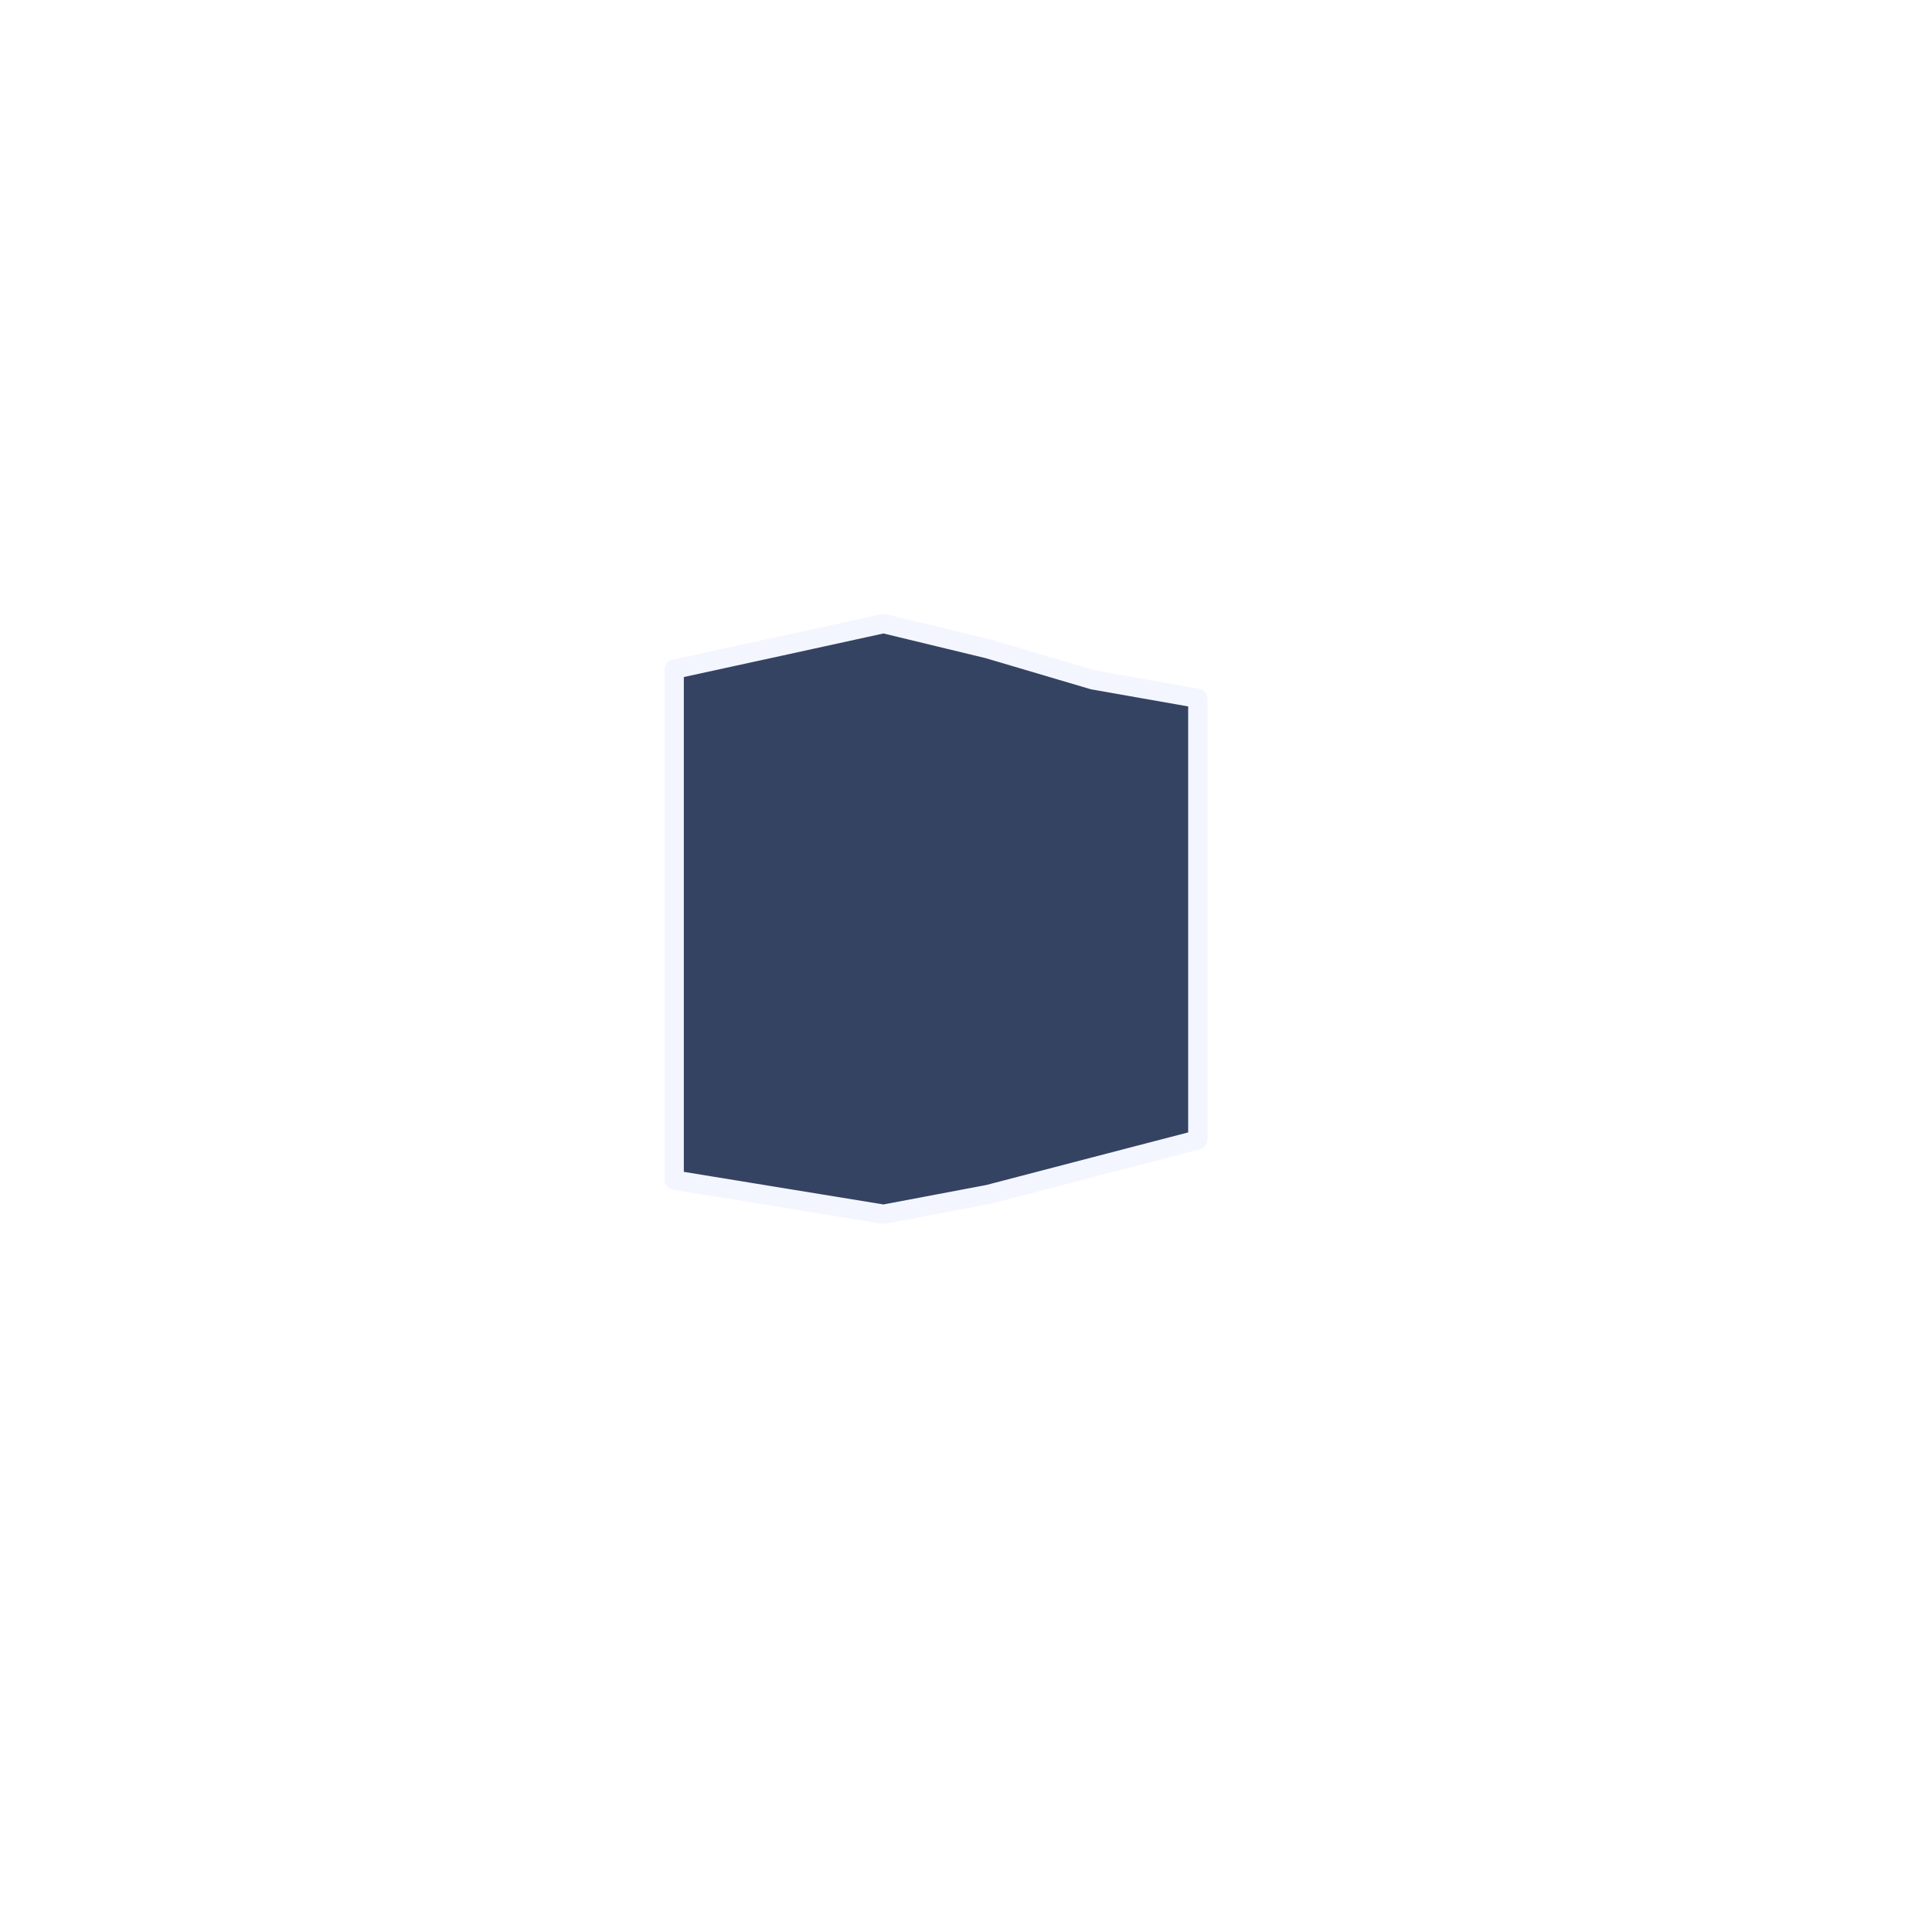
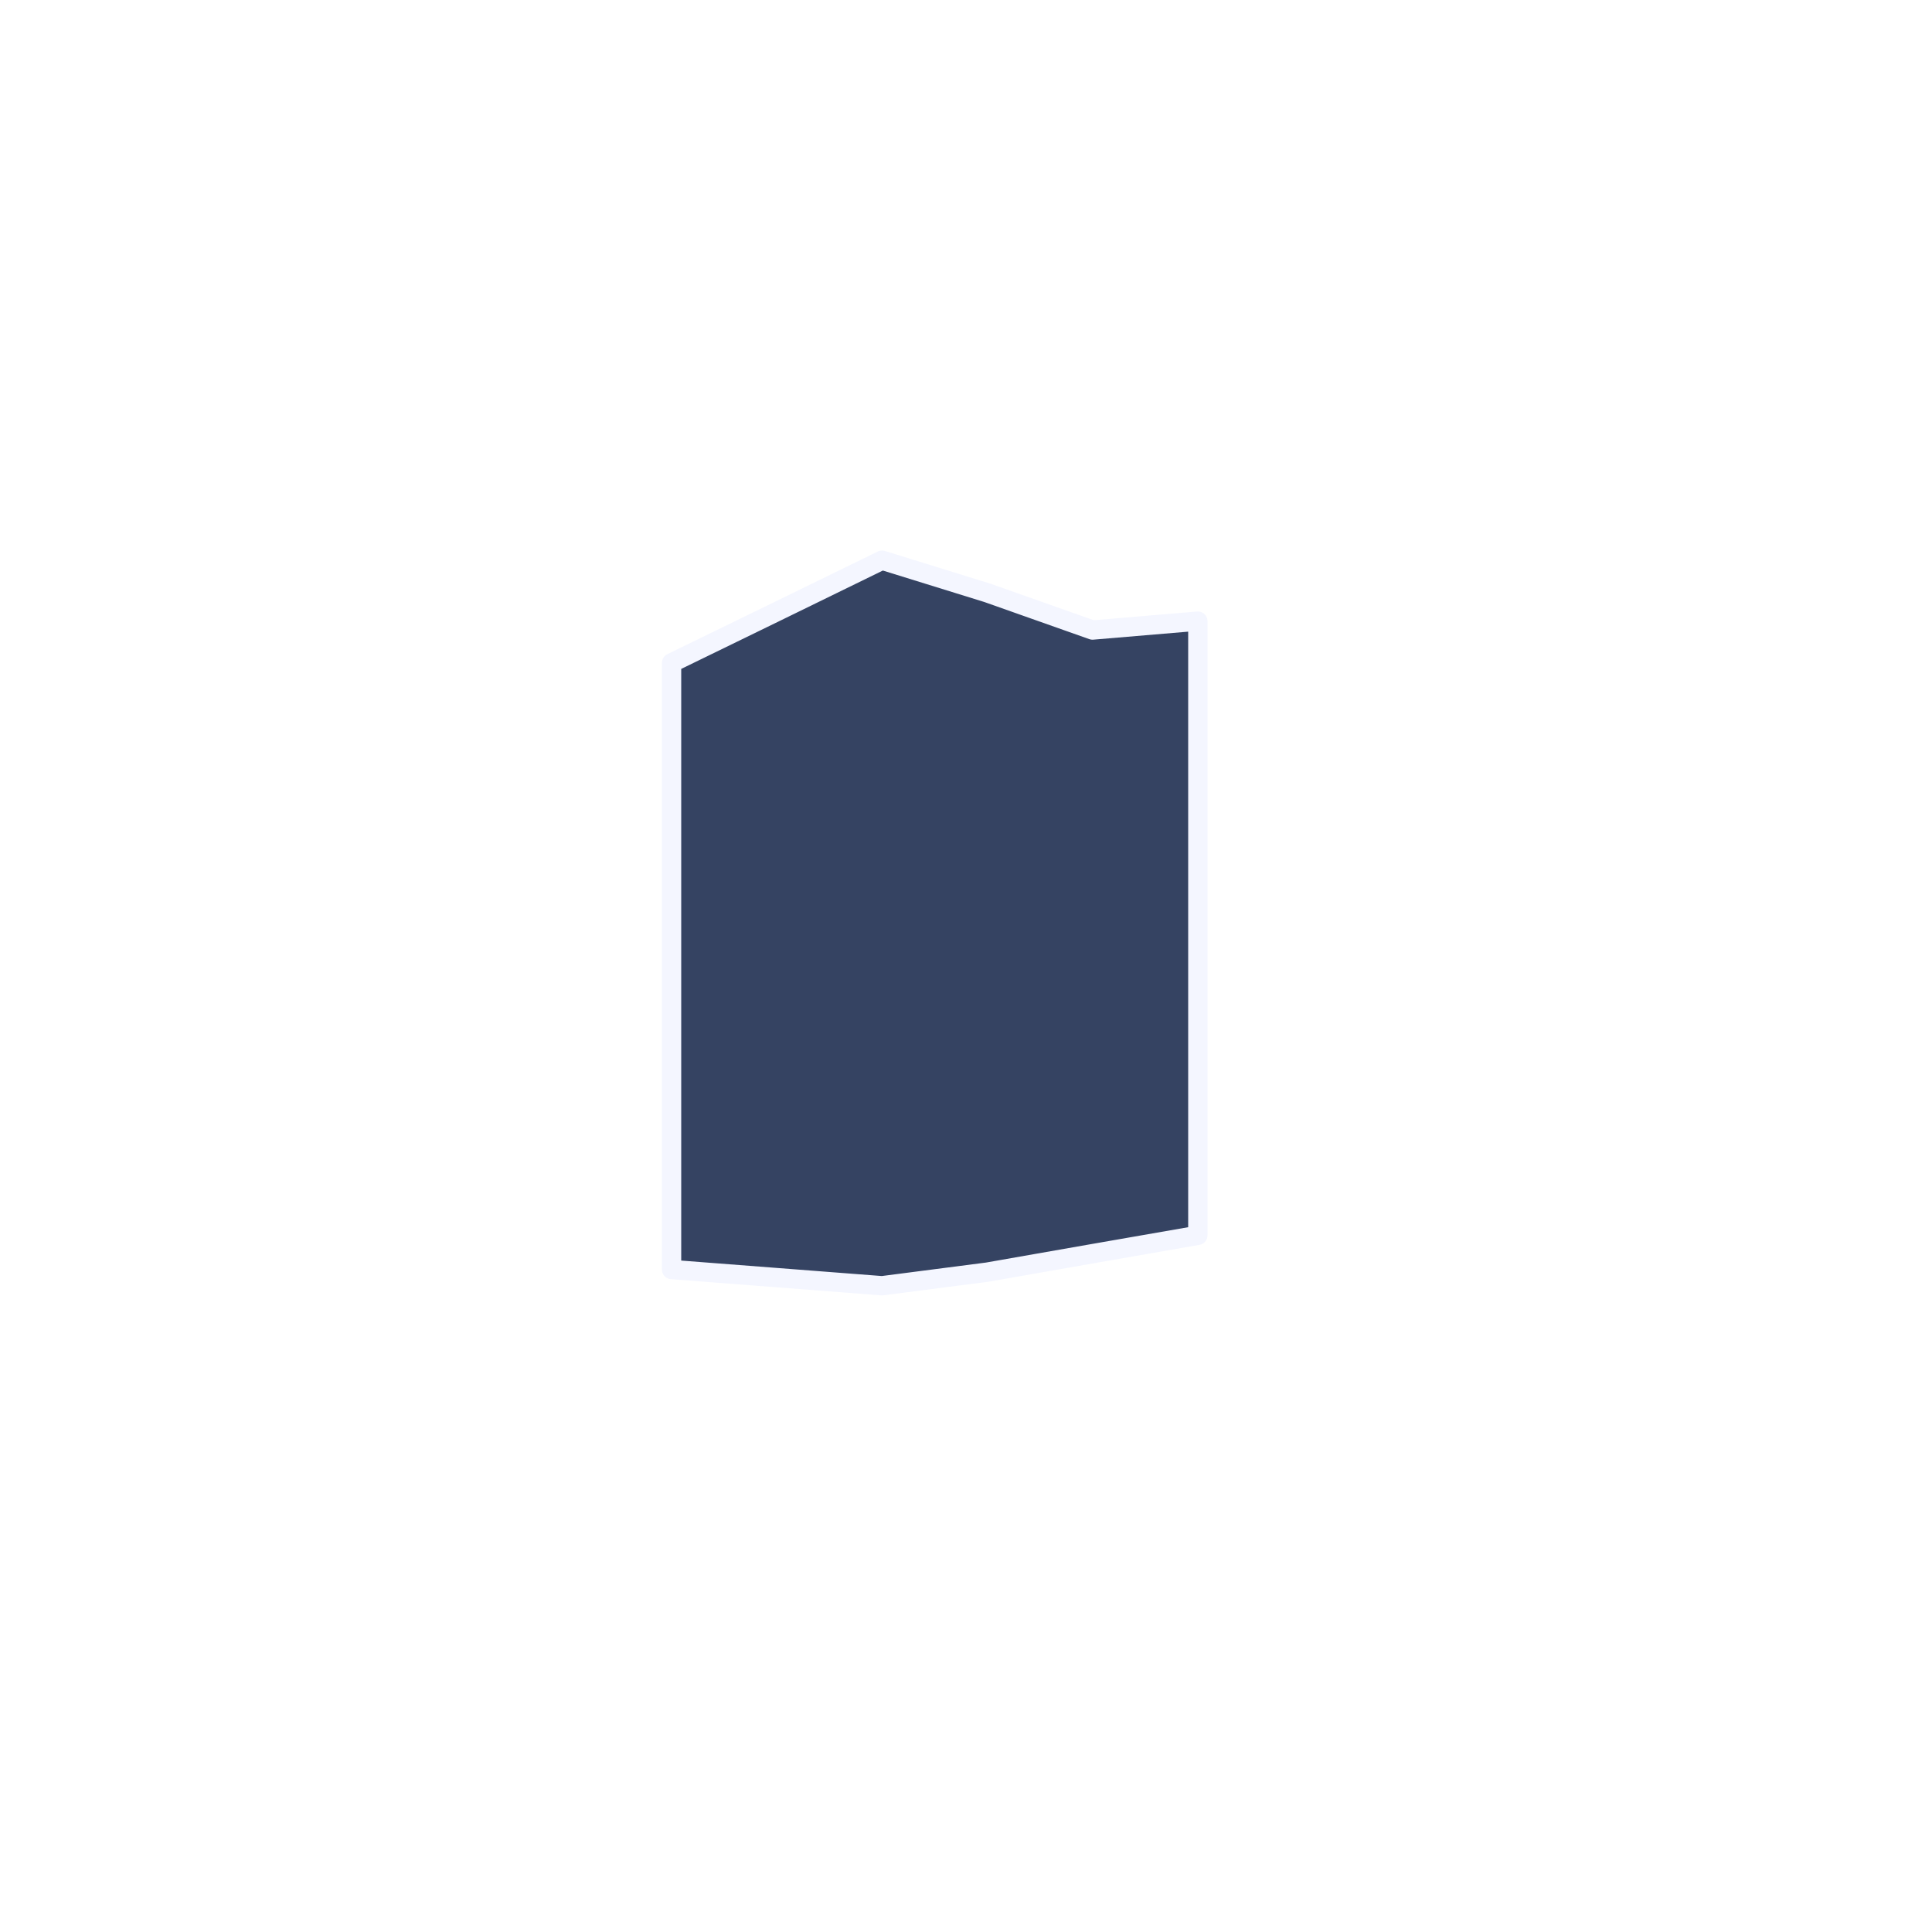
<svg viewBox="0 0 200 200">
-   <path d="M 69.79 69.28 L 80.63 66.92 L 91.47 64.55 L 102.31 67.17 L 113.16 70.38 L 124 72.29 L 124 118 L 113.16 120.82 L 102.31 123.65 L 91.47 125.7 L 80.63 123.93 L 69.79 122.16 Z" fill="#354362" stroke="#f4f6ff" stroke-width="2" stroke-linejoin="round" />
+   <path d="M 69.52 68.62 L 80.42 63.31 L 91.31 57.99 L 102.21 61.37 L 113.1 65.22 L 124 64.3 L 124 127.88 L 113.1 129.78 L 102.21 131.69 L 91.31 133.1 L 80.42 132.26 L 69.52 131.42 Z" fill="#354362" stroke="#f4f6ff" stroke-width="2" stroke-linejoin="round" />
</svg>
